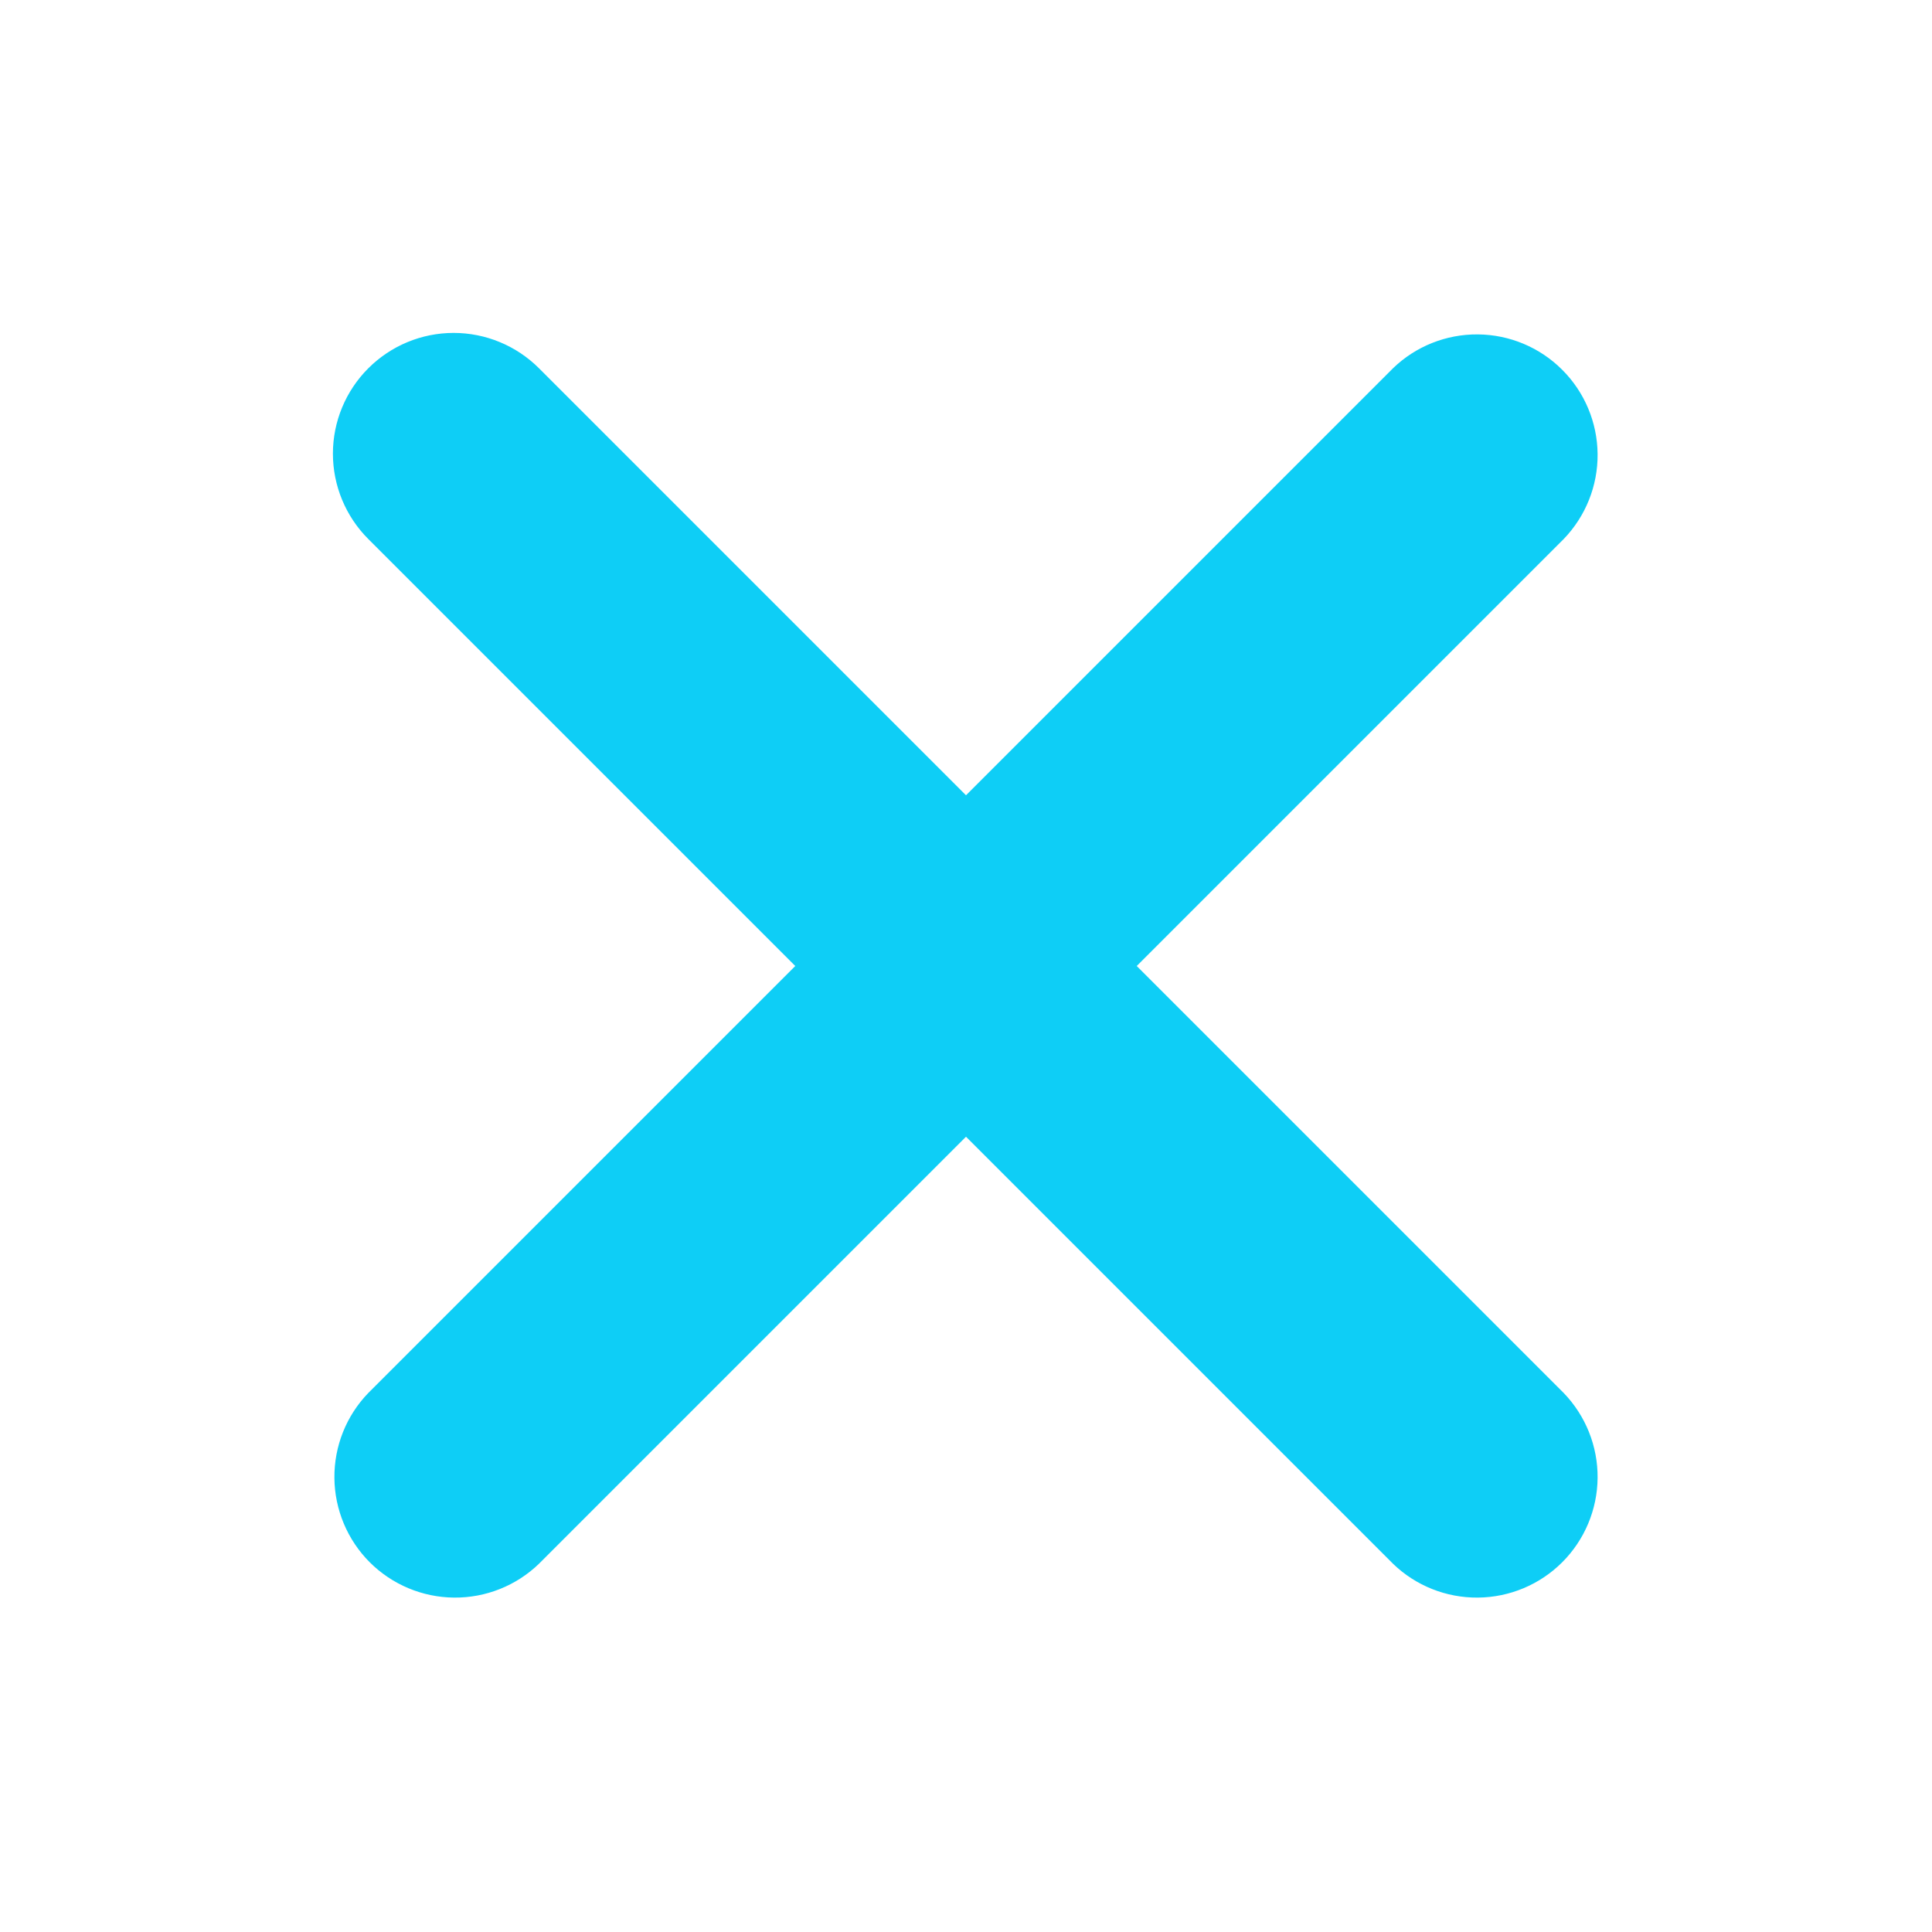
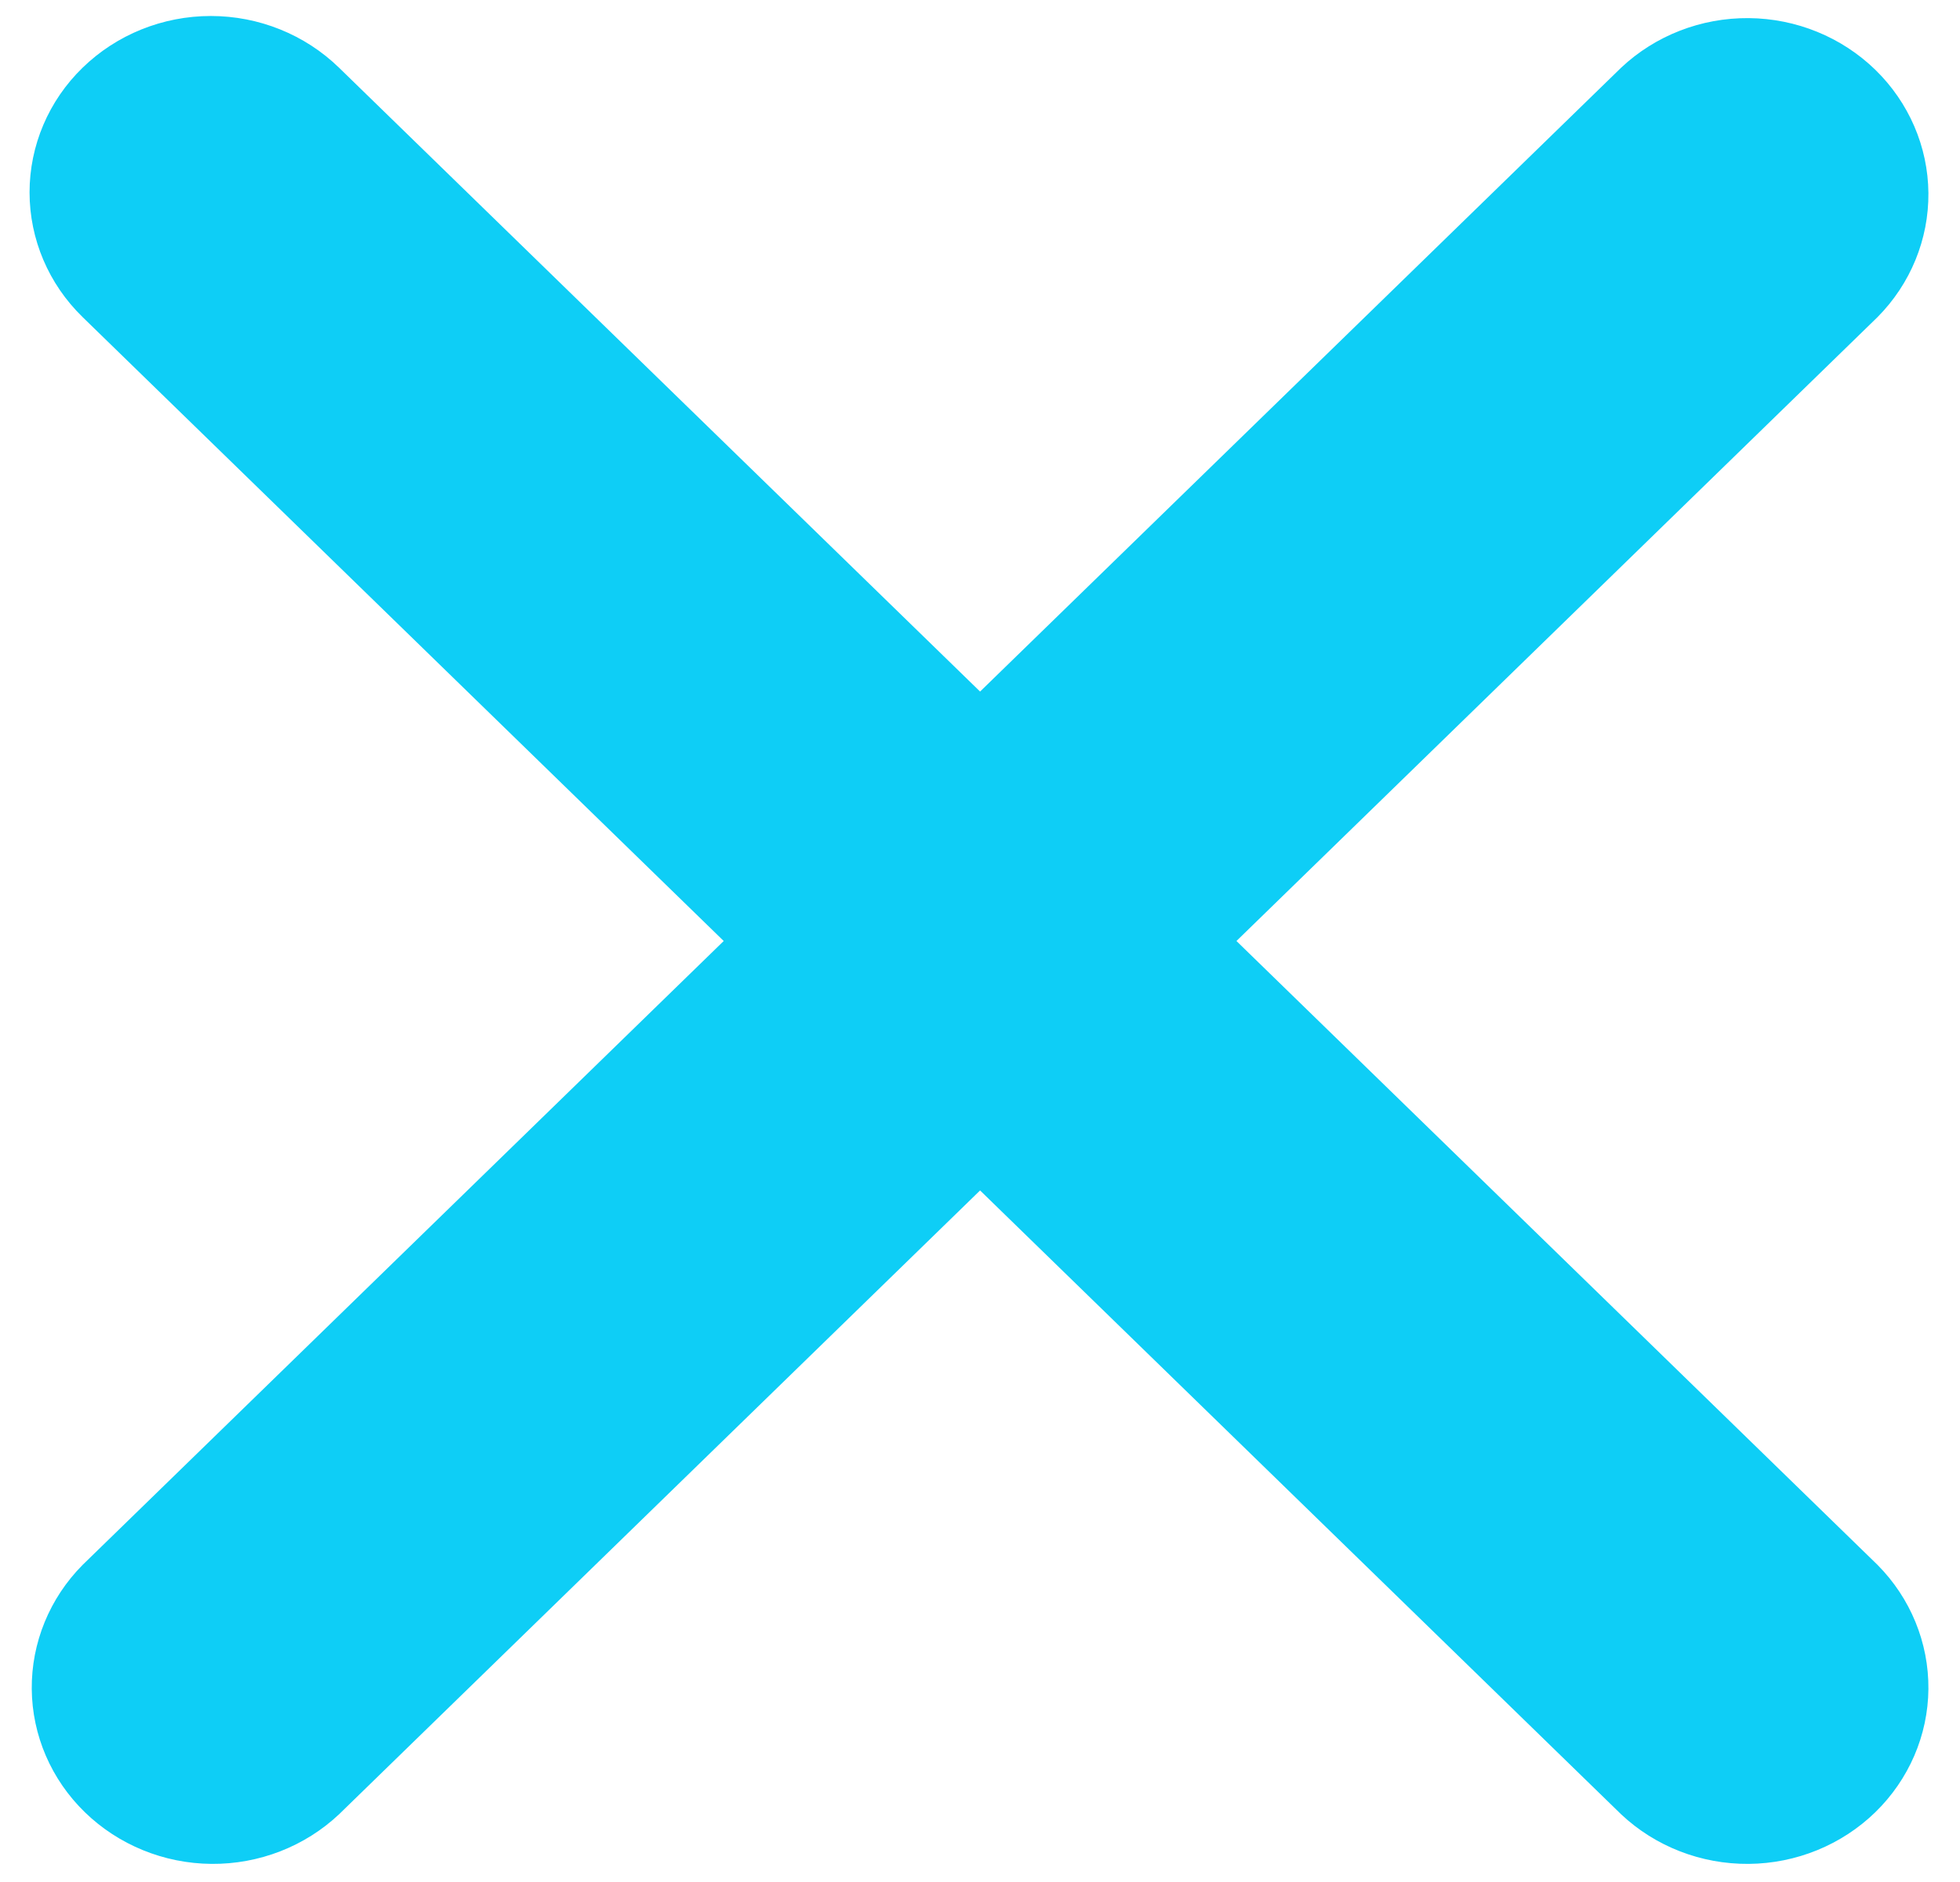
- <svg xmlns="http://www.w3.org/2000/svg" width="35" height="35" viewBox="0 0 35 35" fill="none">
-   <path d="M6.672 6.672C7.082 6.262 7.638 6.031 8.218 6.031C8.798 6.031 9.355 6.262 9.765 6.672L17.5 14.407L25.235 6.672C25.647 6.273 26.2 6.053 26.773 6.058C27.347 6.063 27.896 6.293 28.301 6.699C28.707 7.104 28.937 7.653 28.942 8.226C28.947 8.8 28.726 9.352 28.328 9.765L20.593 17.5L28.328 25.235C28.726 25.648 28.947 26.2 28.942 26.774C28.937 27.347 28.707 27.896 28.301 28.302C27.896 28.707 27.347 28.937 26.773 28.942C26.2 28.947 25.647 28.727 25.235 28.328L17.5 20.593L9.765 28.328C9.352 28.727 8.8 28.947 8.226 28.942C7.653 28.937 7.104 28.707 6.698 28.302C6.293 27.896 6.063 27.347 6.058 26.774C6.053 26.2 6.273 25.648 6.672 25.235L14.407 17.5L6.672 9.765C6.262 9.355 6.031 8.798 6.031 8.218C6.031 7.638 6.262 7.082 6.672 6.672Z" fill="#0ECEF6" />
+ <svg xmlns="http://www.w3.org/2000/svg" width="25" height="24" viewBox="0 0 25 24" fill="none">
+   <path d="M1.054 0.863C1.488 0.441 2.076 0.204 2.689 0.204C3.302 0.204 3.89 0.441 4.324 0.863L12.501 8.819L20.678 0.863C21.114 0.453 21.698 0.226 22.305 0.231C22.911 0.236 23.491 0.473 23.92 0.89C24.348 1.307 24.592 1.871 24.597 2.461C24.602 3.051 24.369 3.62 23.948 4.044L15.771 12L23.948 19.956C24.369 20.38 24.602 20.949 24.597 21.539C24.592 22.129 24.348 22.693 23.92 23.11C23.491 23.527 22.911 23.764 22.305 23.769C21.698 23.774 21.114 23.547 20.678 23.137L12.501 15.181L4.324 23.137C3.888 23.547 3.304 23.774 2.697 23.769C2.091 23.764 1.511 23.527 1.082 23.11C0.653 22.693 0.41 22.129 0.405 21.539C0.4 20.949 0.633 20.38 1.054 19.956L9.231 12L1.054 4.044C0.62 3.622 0.377 3.05 0.377 2.453C0.377 1.857 0.62 1.284 1.054 0.863Z" fill="#0ECEF6" />
</svg>
